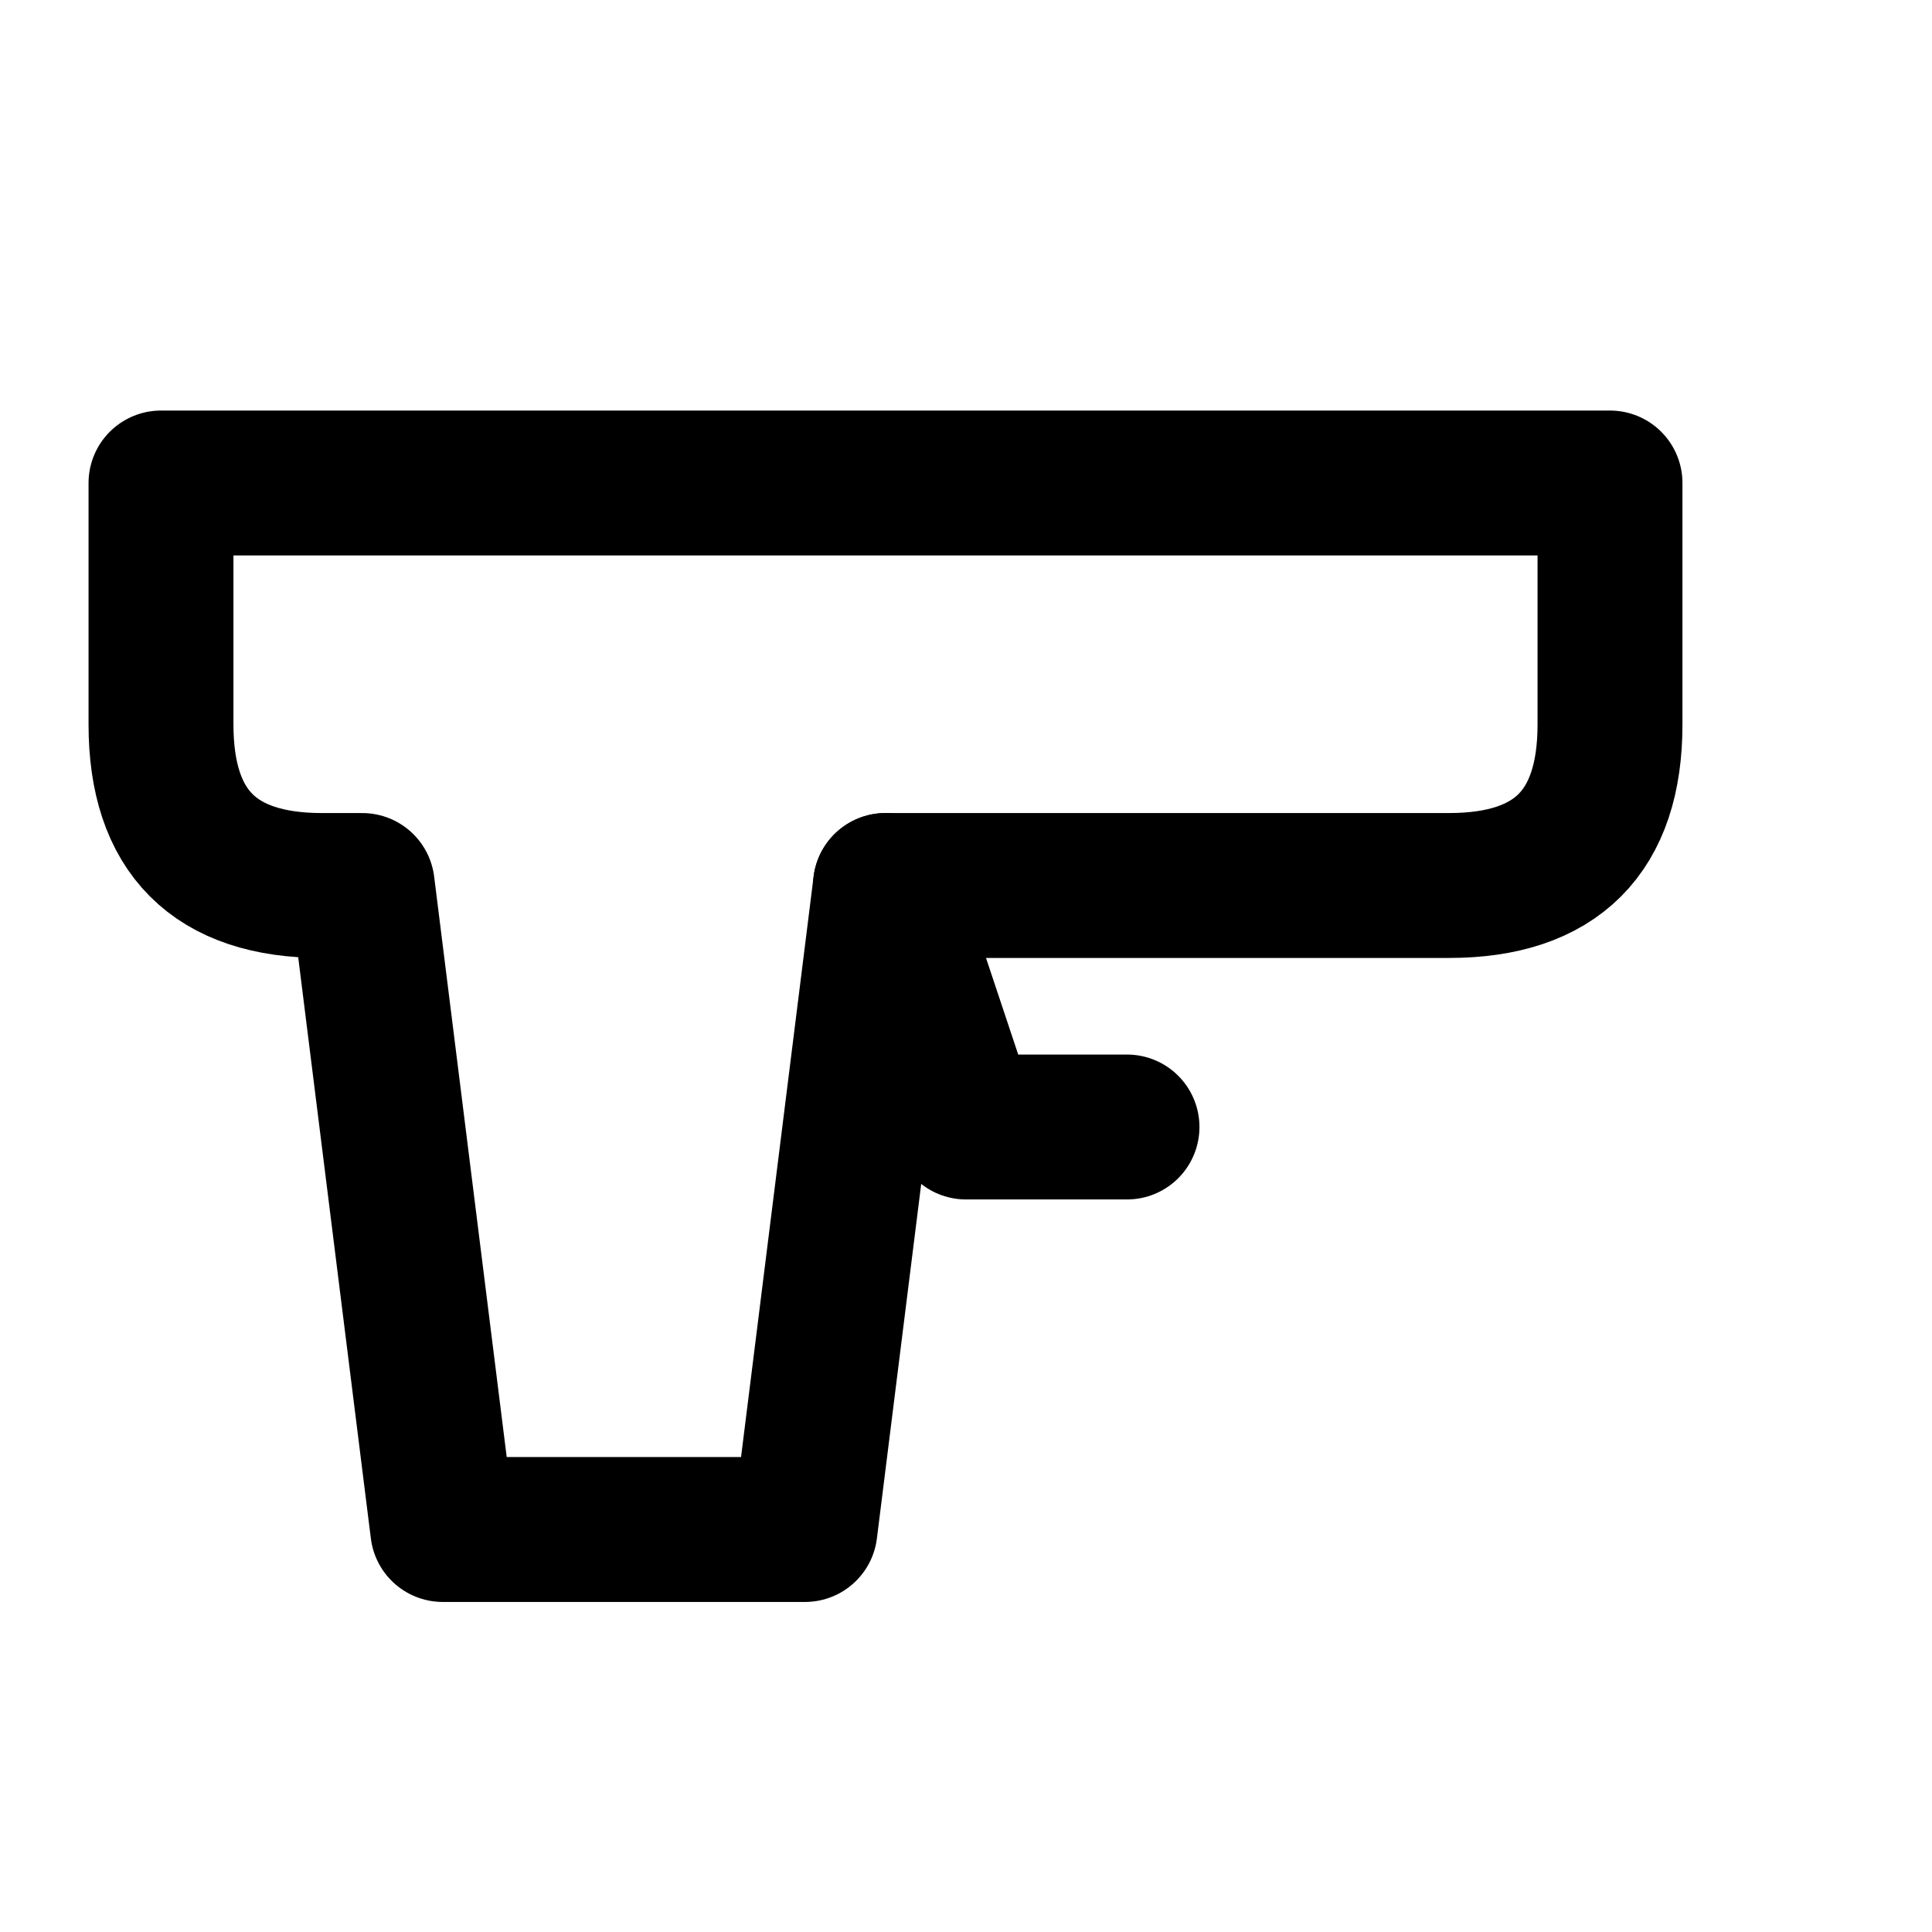
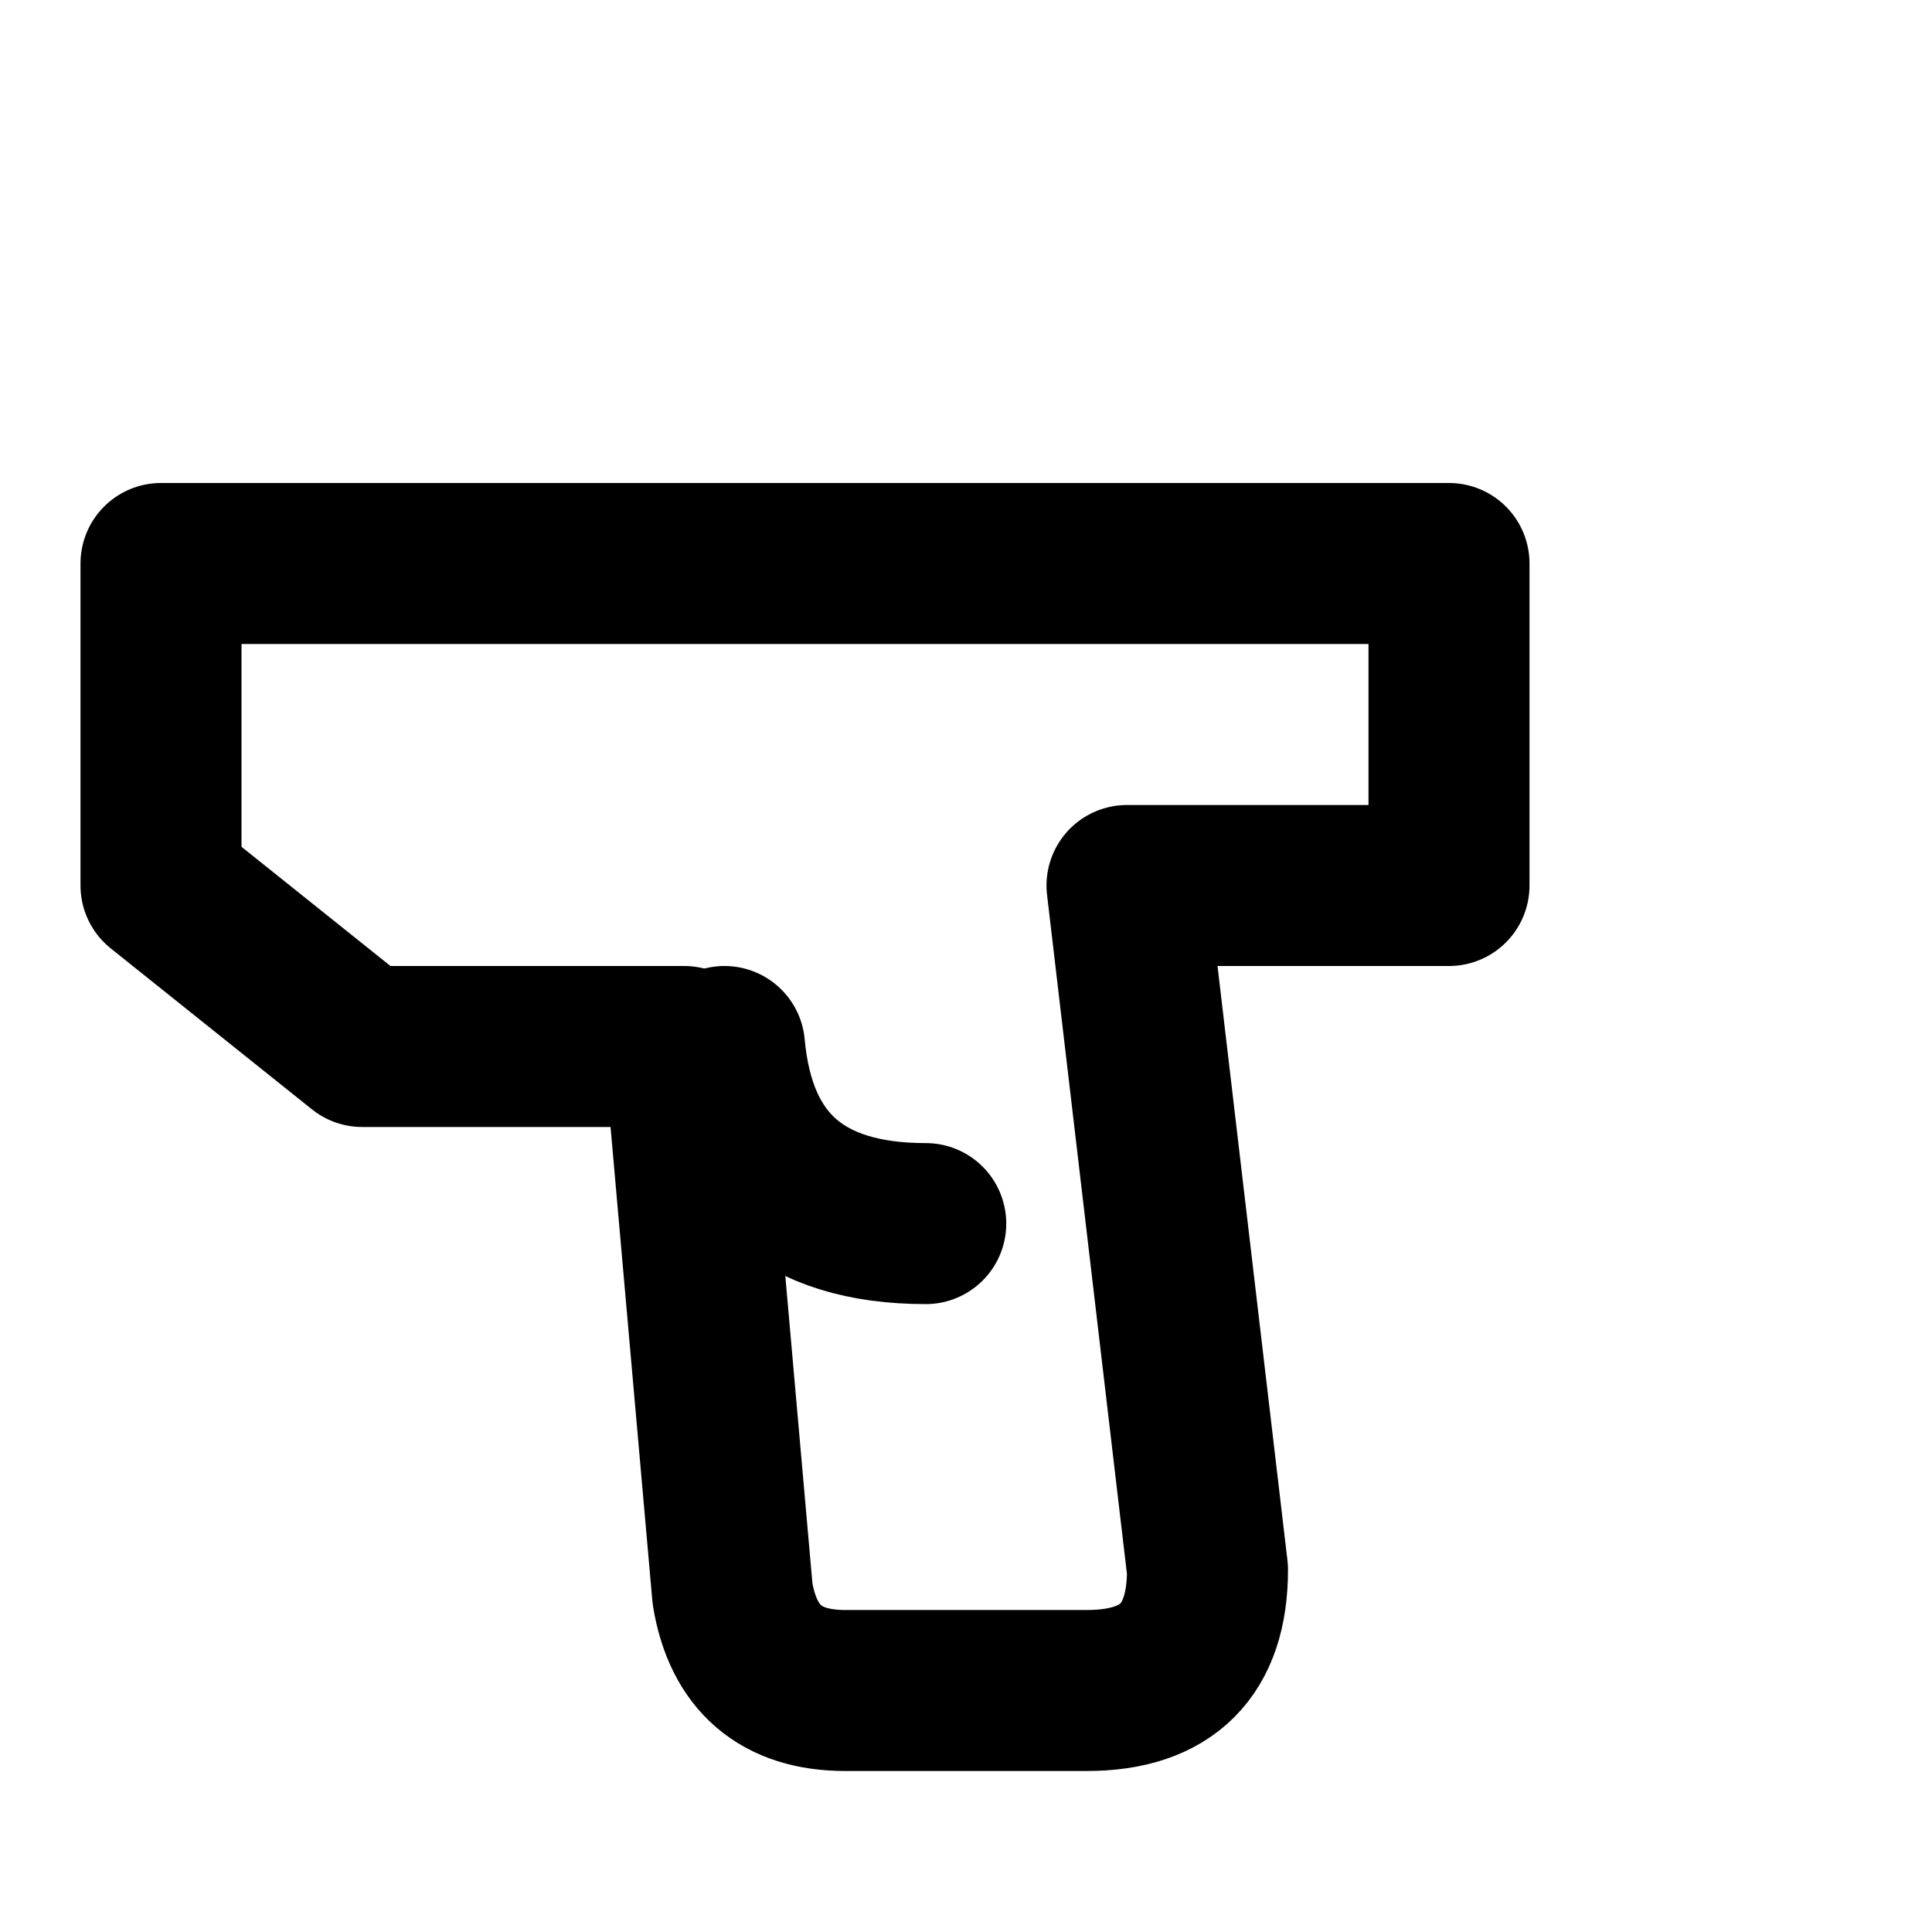
- <svg xmlns="http://www.w3.org/2000/svg" viewBox="0 0 24 24" fill="none" stroke="currentColor" stroke-width="1.8" stroke-linecap="round" stroke-linejoin="round">
-   <path d="M2 6 H20 V9 Q20 11 18 11 H11 L10 19 H5.5 L4.5 11 H4 Q2 11 2 9 Z" />
-   <path d="M11 11 L12 14 H14" />
+ <svg xmlns="http://www.w3.org/2000/svg" viewBox="0 0 24 24" fill="none" stroke="currentColor" stroke-width="2" stroke-linecap="round" stroke-linejoin="round">
+   <path d="M2 7h16v4h-4l1 8.5q0 1.5-1.5 1.5h-3q-1.2 0-1.4-1.2L8.5 13H4.5L2 11z" />
+   <path d="M9 13q.2 2.2 2.5 2.2" />
</svg>
